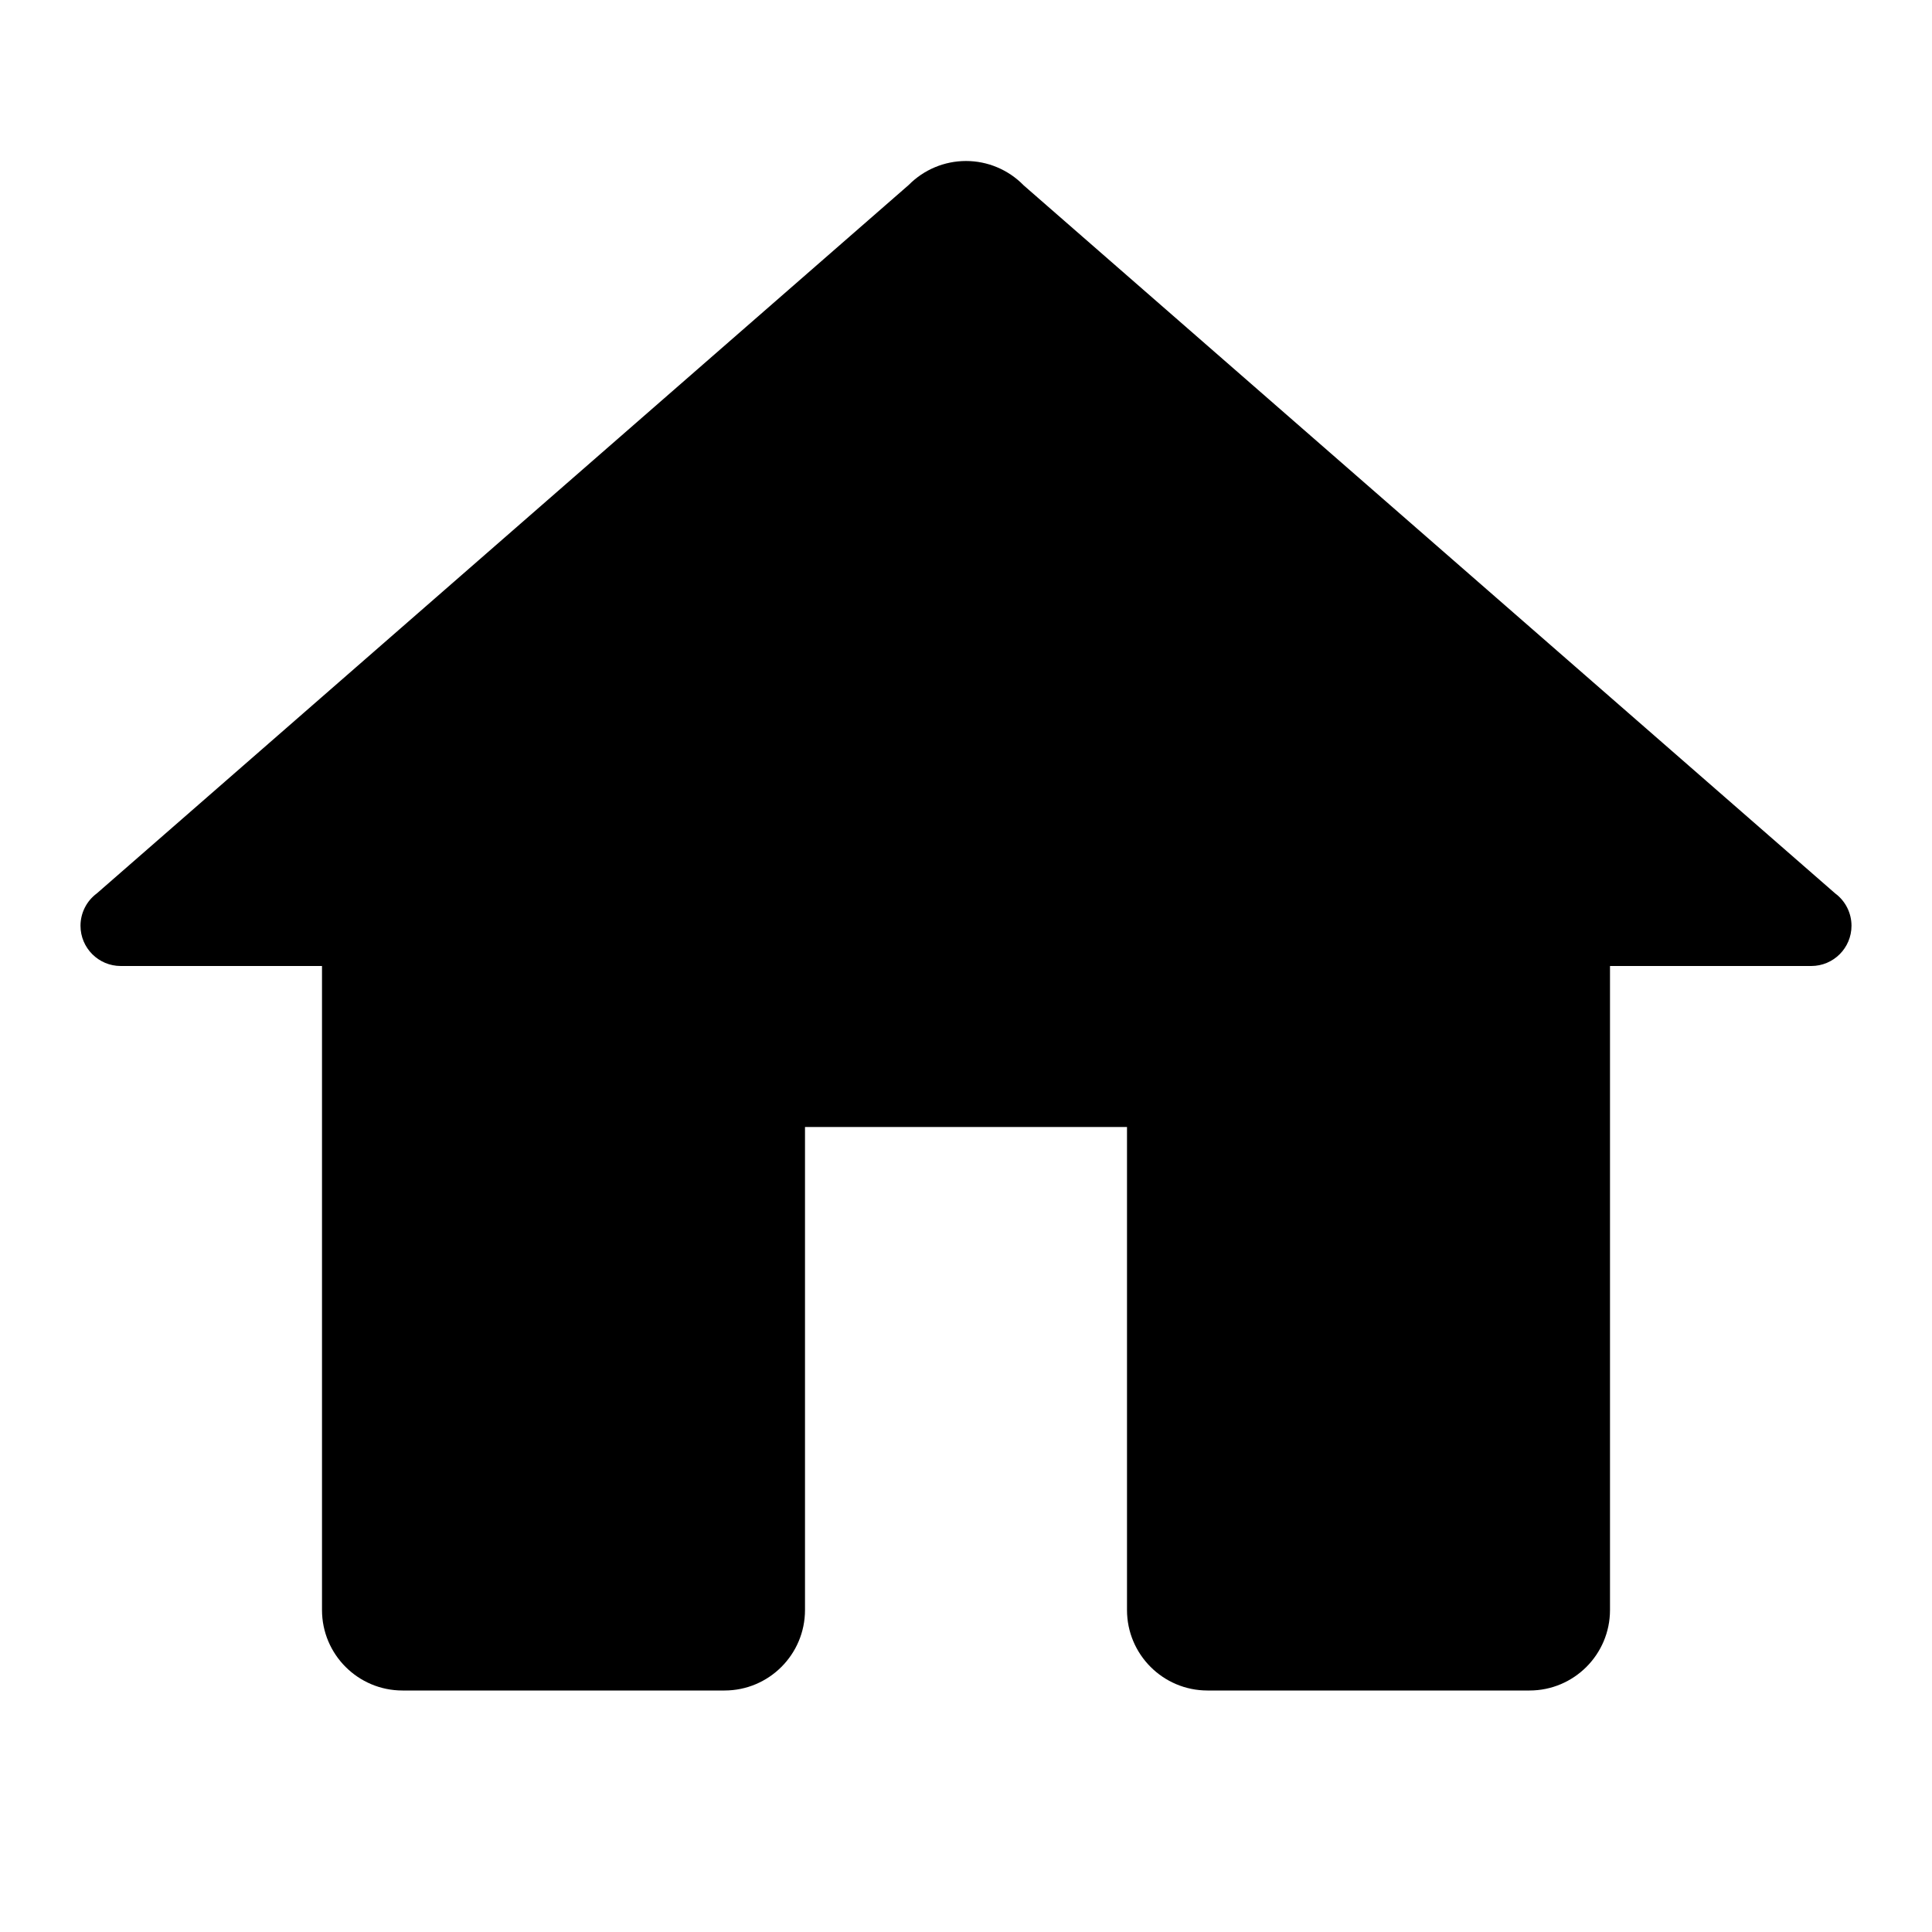
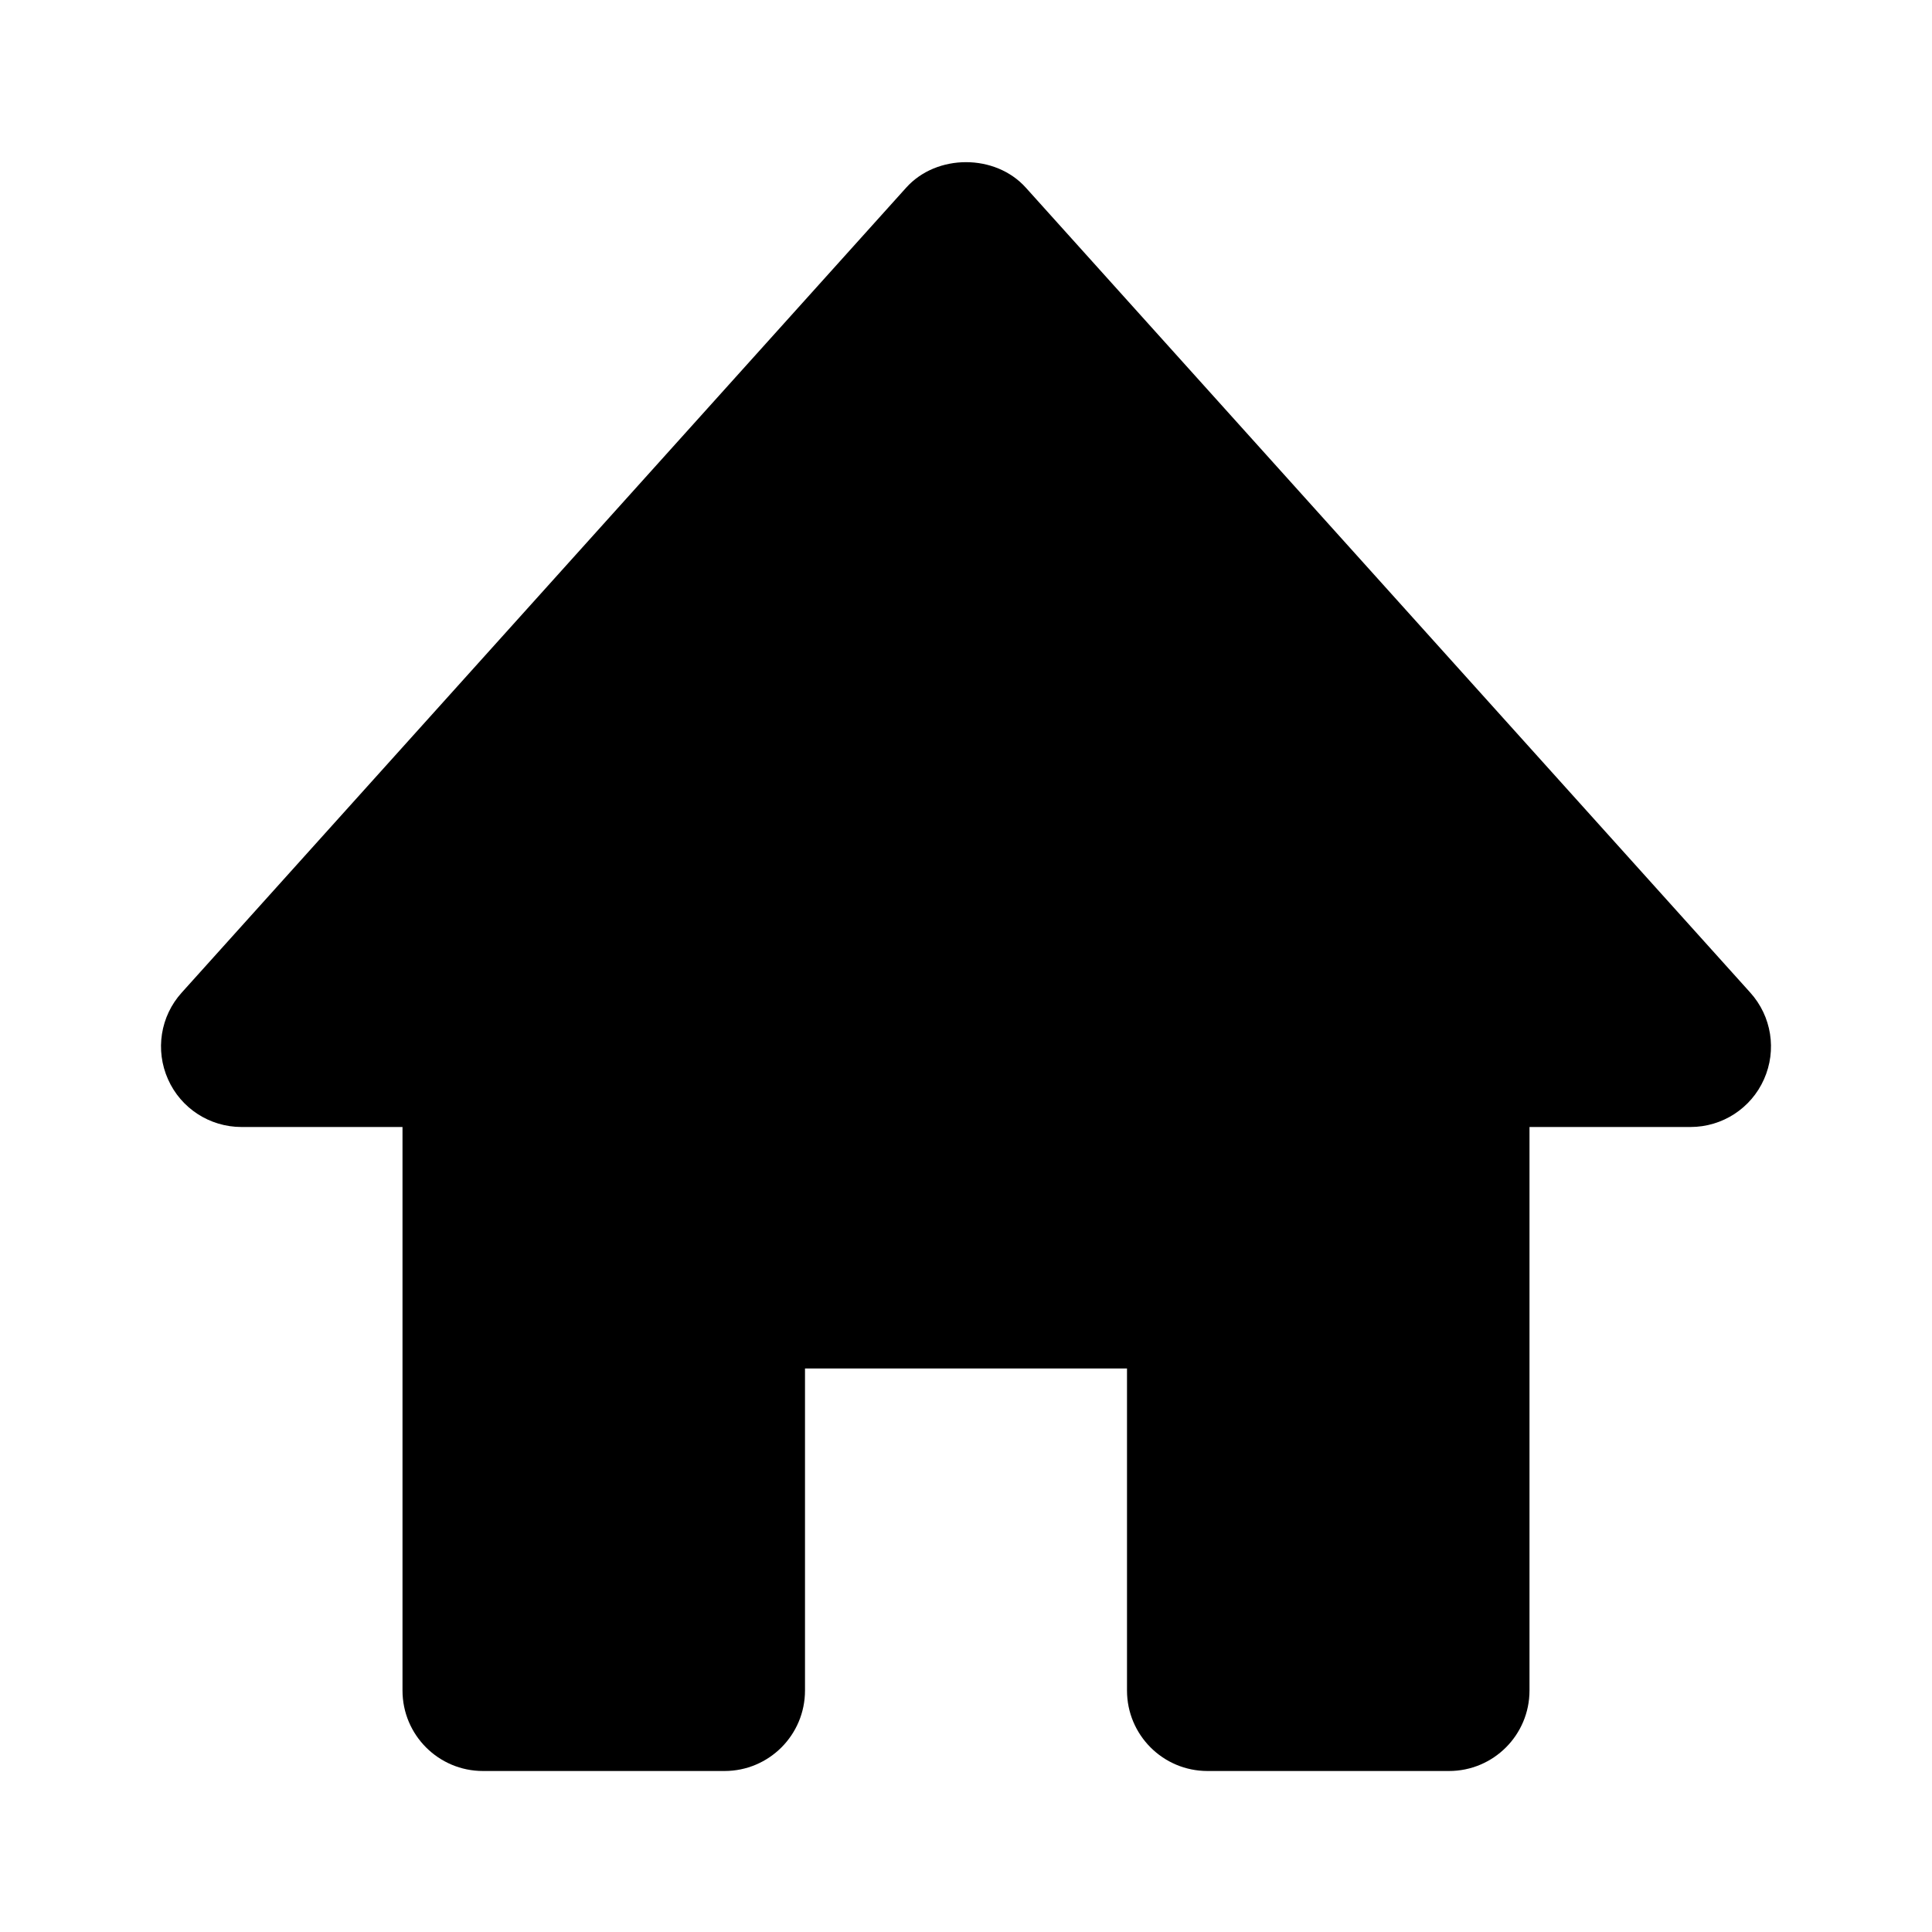
- <svg xmlns="http://www.w3.org/2000/svg" fill="#000000" viewBox="0 0 24 24" width="96px" height="96px">
-   <path d="M 12 2 A 1 1 0 0 0 11.289 2.297 L 1.203 11.098 A 0.5 0.5 0 0 0 1 11.5 A 0.5 0.5 0 0 0 1.5 12 L 4 12 L 4 20 C 4 20.552 4.448 21 5 21 L 9 21 C 9.552 21 10 20.552 10 20 L 10 14 L 14 14 L 14 20 C 14 20.552 14.448 21 15 21 L 19 21 C 19.552 21 20 20.552 20 20 L 20 12 L 22.5 12 A 0.5 0.5 0 0 0 23 11.5 A 0.5 0.5 0 0 0 22.797 11.098 L 12.717 2.303 A 1 1 0 0 0 12.711 2.297 A 1 1 0 0 0 12 2 z" />
+ <svg xmlns="http://www.w3.org/2000/svg" width="24" height="24" viewBox="0 0 24 24">
+   <path d="M21.743,12.331l-9-10c-0.379-0.422-1.107-0.422-1.486,0l-9,10c-0.265,0.293-0.331,0.715-0.17,1.076 C2.247,13.768,2.605,14,3,14h2v7c0,0.552,0.447,1,1,1h3c0.553,0,1-0.448,1-1v-4h4v4c0,0.552,0.447,1,1,1h3c0.553,0,1-0.448,1-1v-7h2 c0.395,0,0.753-0.232,0.913-0.593C22.074,13.046,22.008,12.625,21.743,12.331z" />
</svg>
